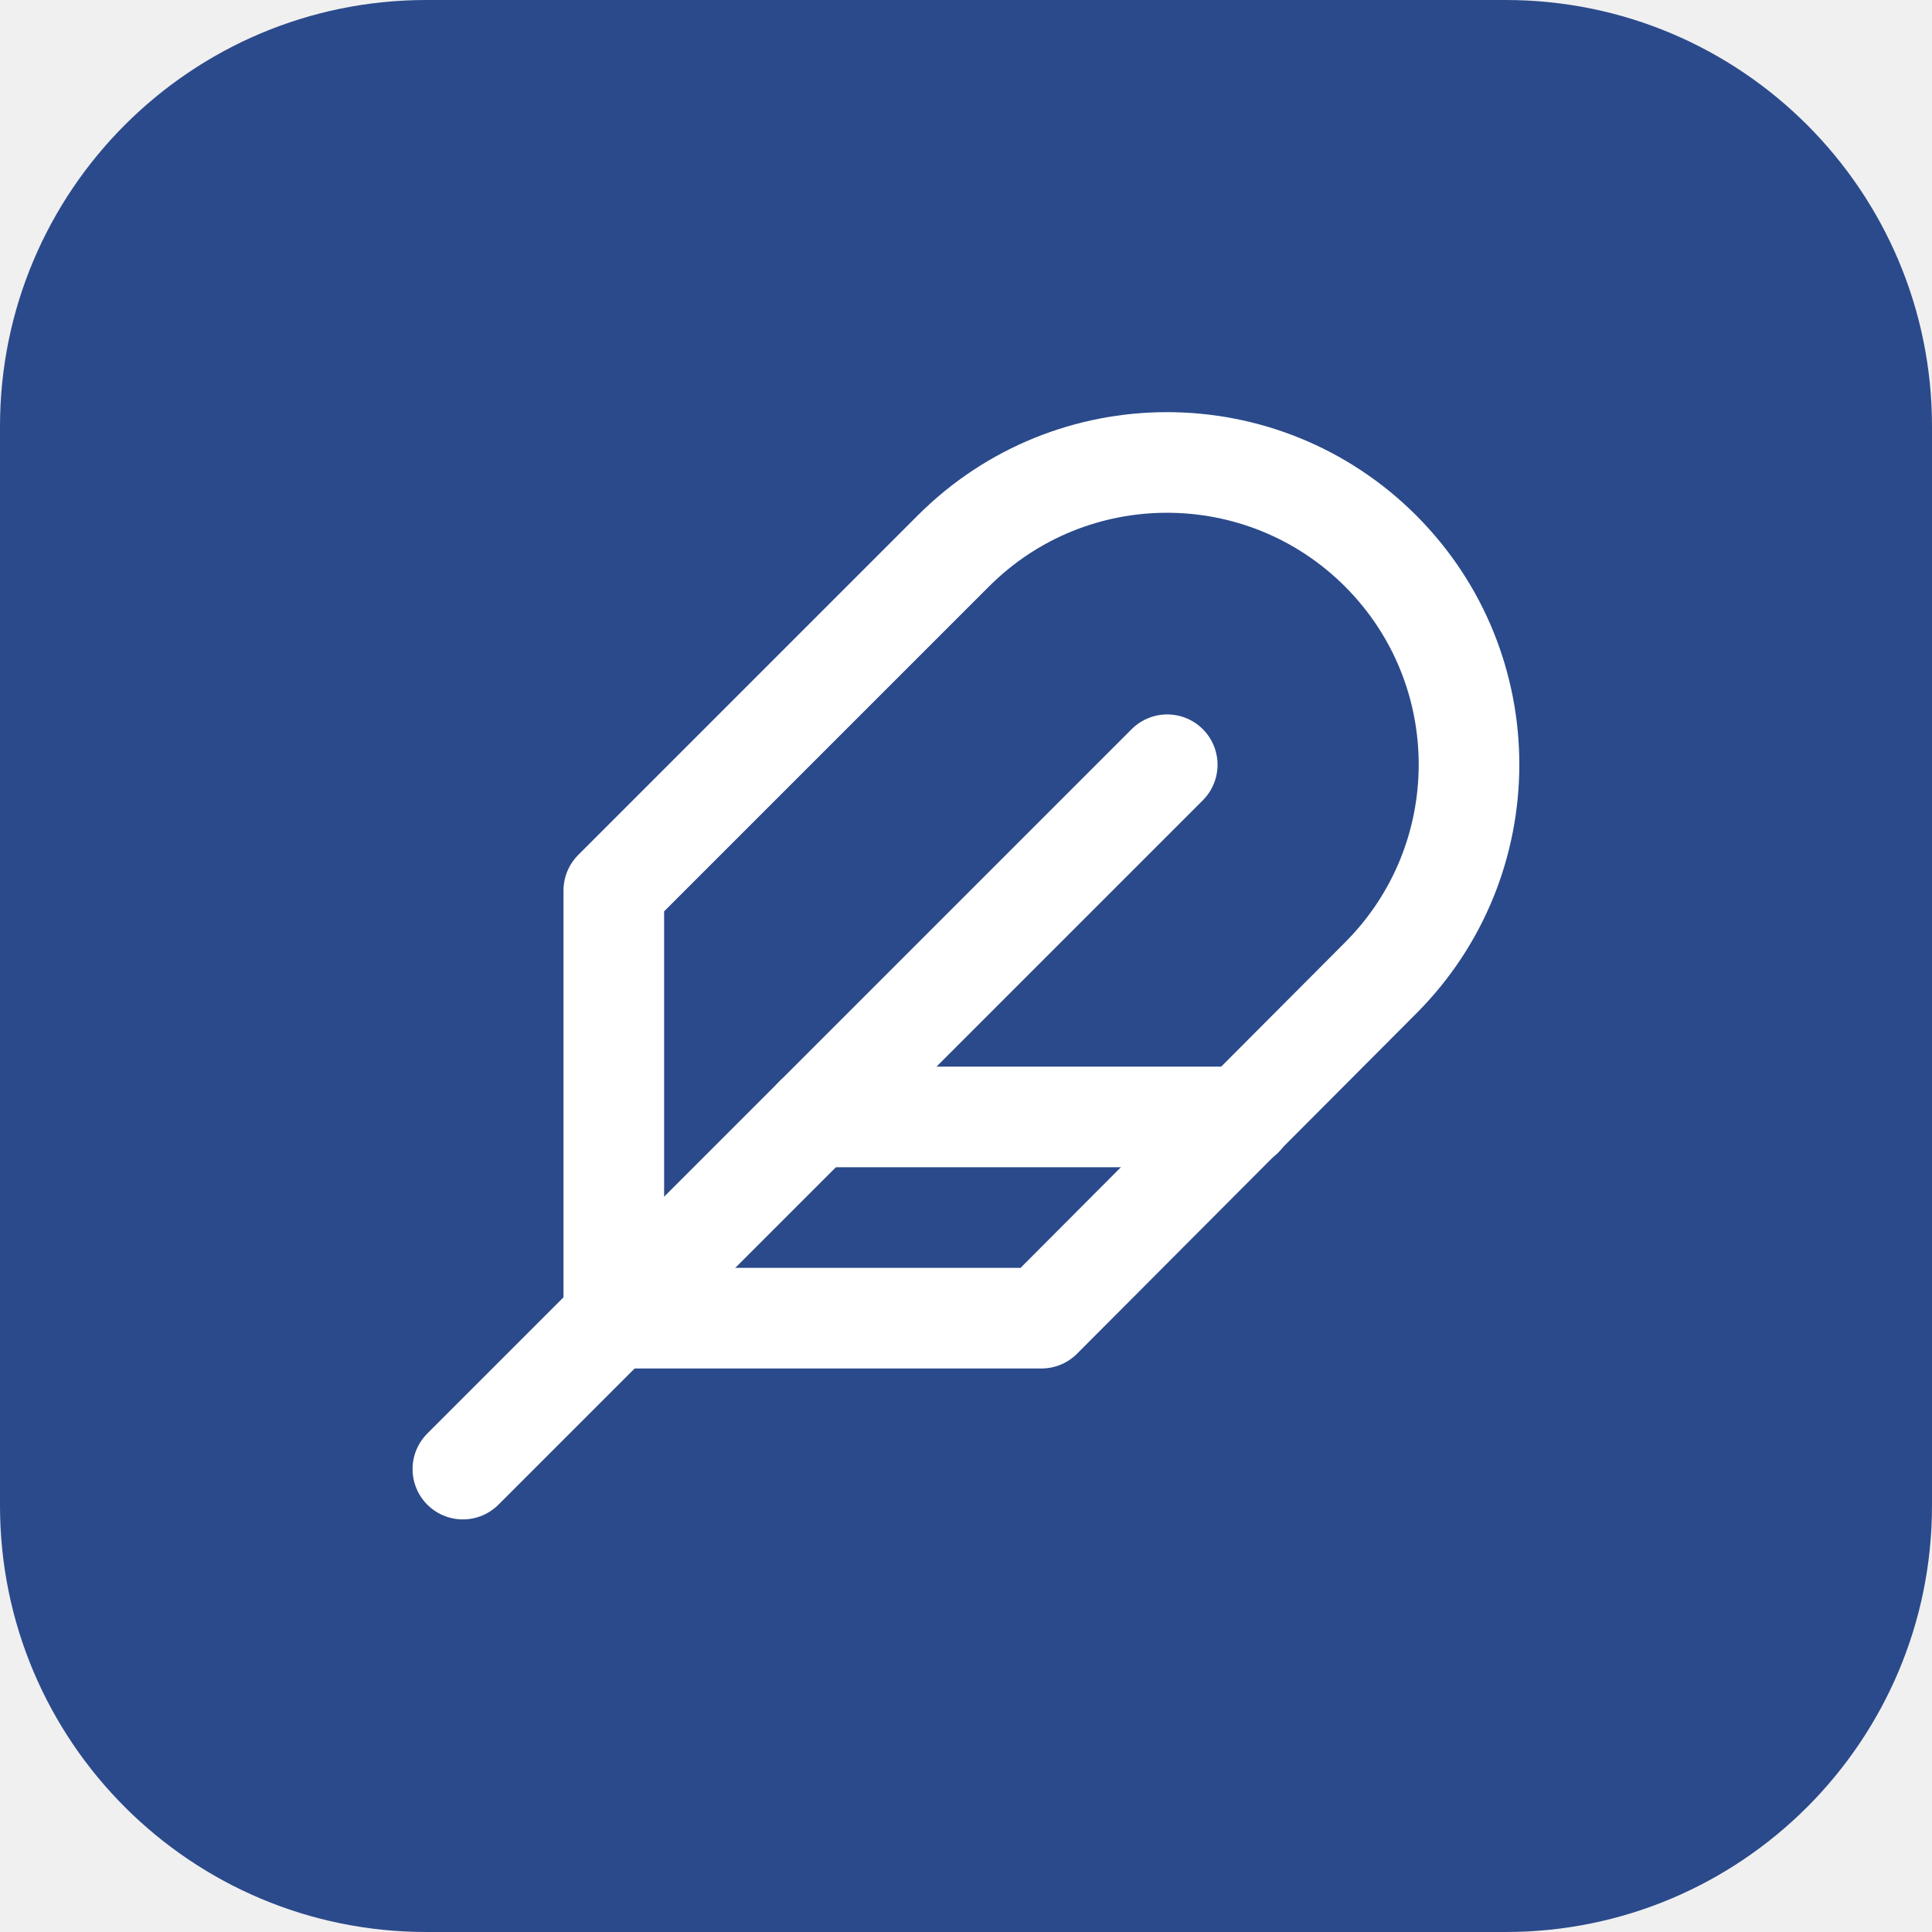
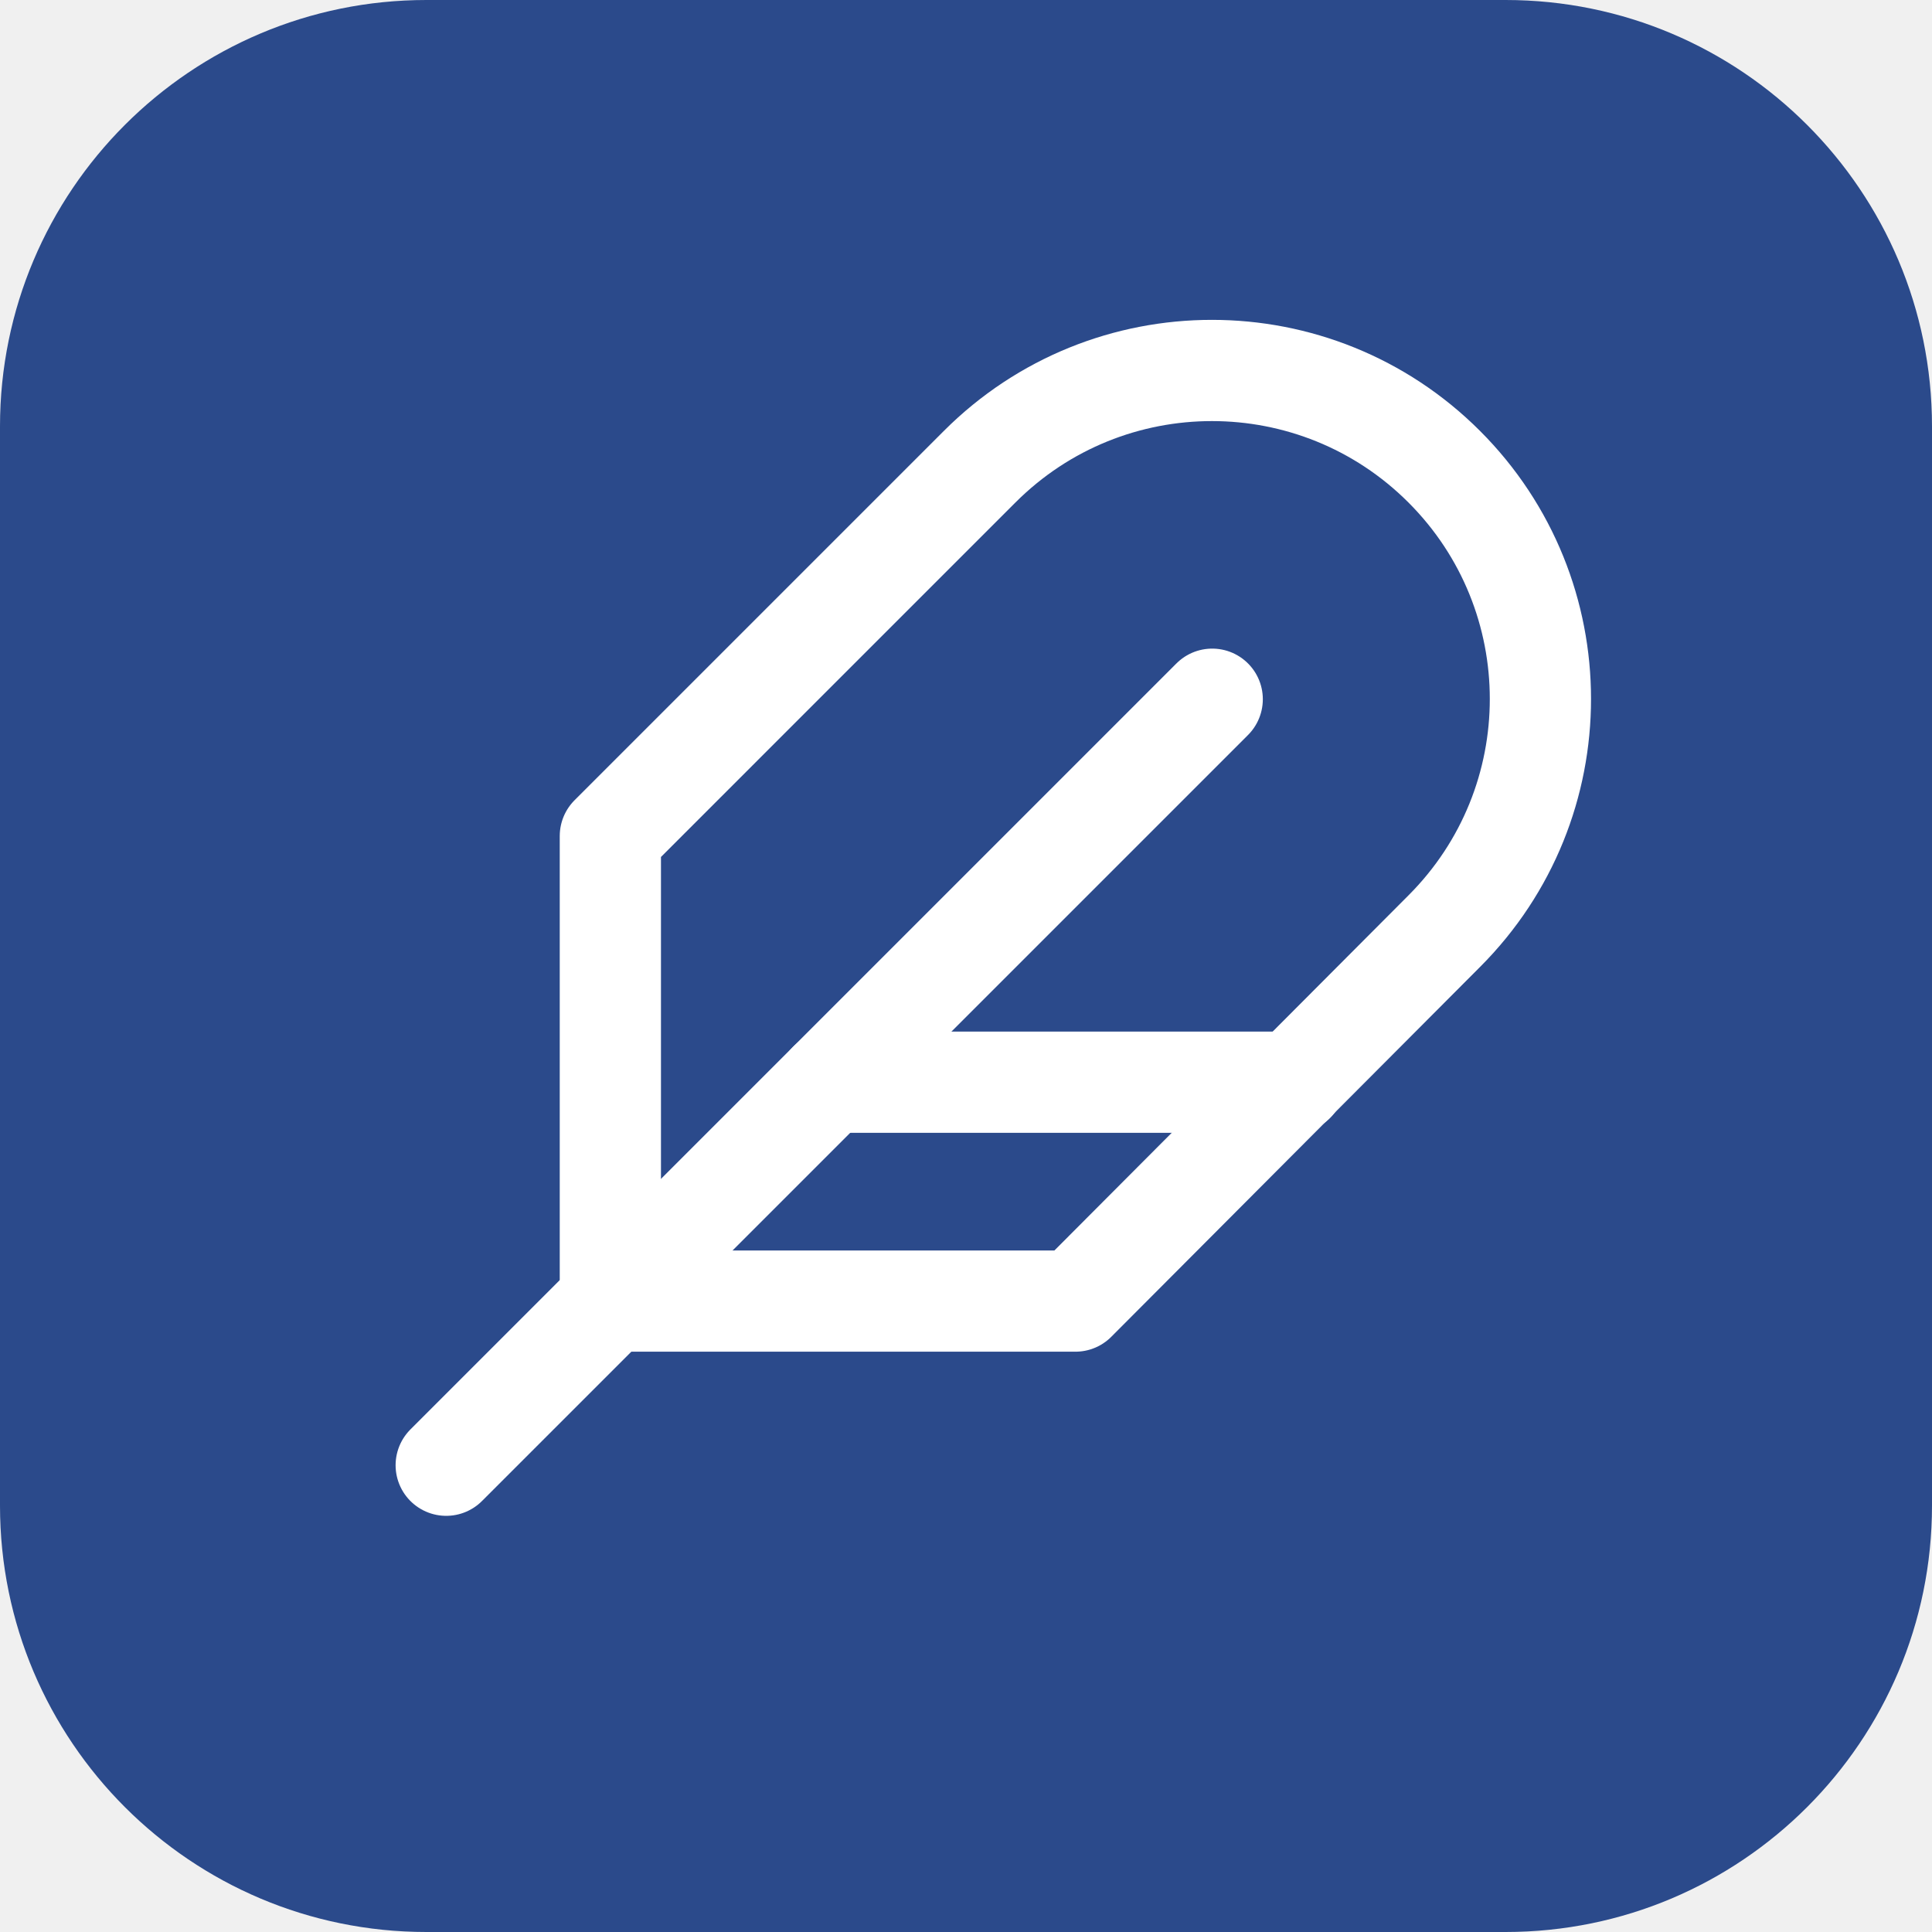
<svg xmlns="http://www.w3.org/2000/svg" viewBox="0 0 512 512" width="512" height="512">
  <rect width="512" height="512" rx="113" ry="113" fill="#2B4A8B" />
-   <g transform="translate(96 96) scale(13.333)" fill="none" stroke="#FFFFFF" stroke-width="2" stroke-linecap="round" stroke-linejoin="round">
+   <g transform="translate(89.25 69.3) scale(14.5)" fill="none" stroke="#FFFFFF" stroke-width="1.85" stroke-linecap="round" stroke-linejoin="round">
    <path d="M20.24 12.24a6 6 0 0 0-8.49-8.49L5 10.5V19h8.5z" />
    <line x1="16" y1="8" x2="2" y2="22" />
    <line x1="17.5" y1="15" x2="9" y2="15" />
  </g>
</svg>
